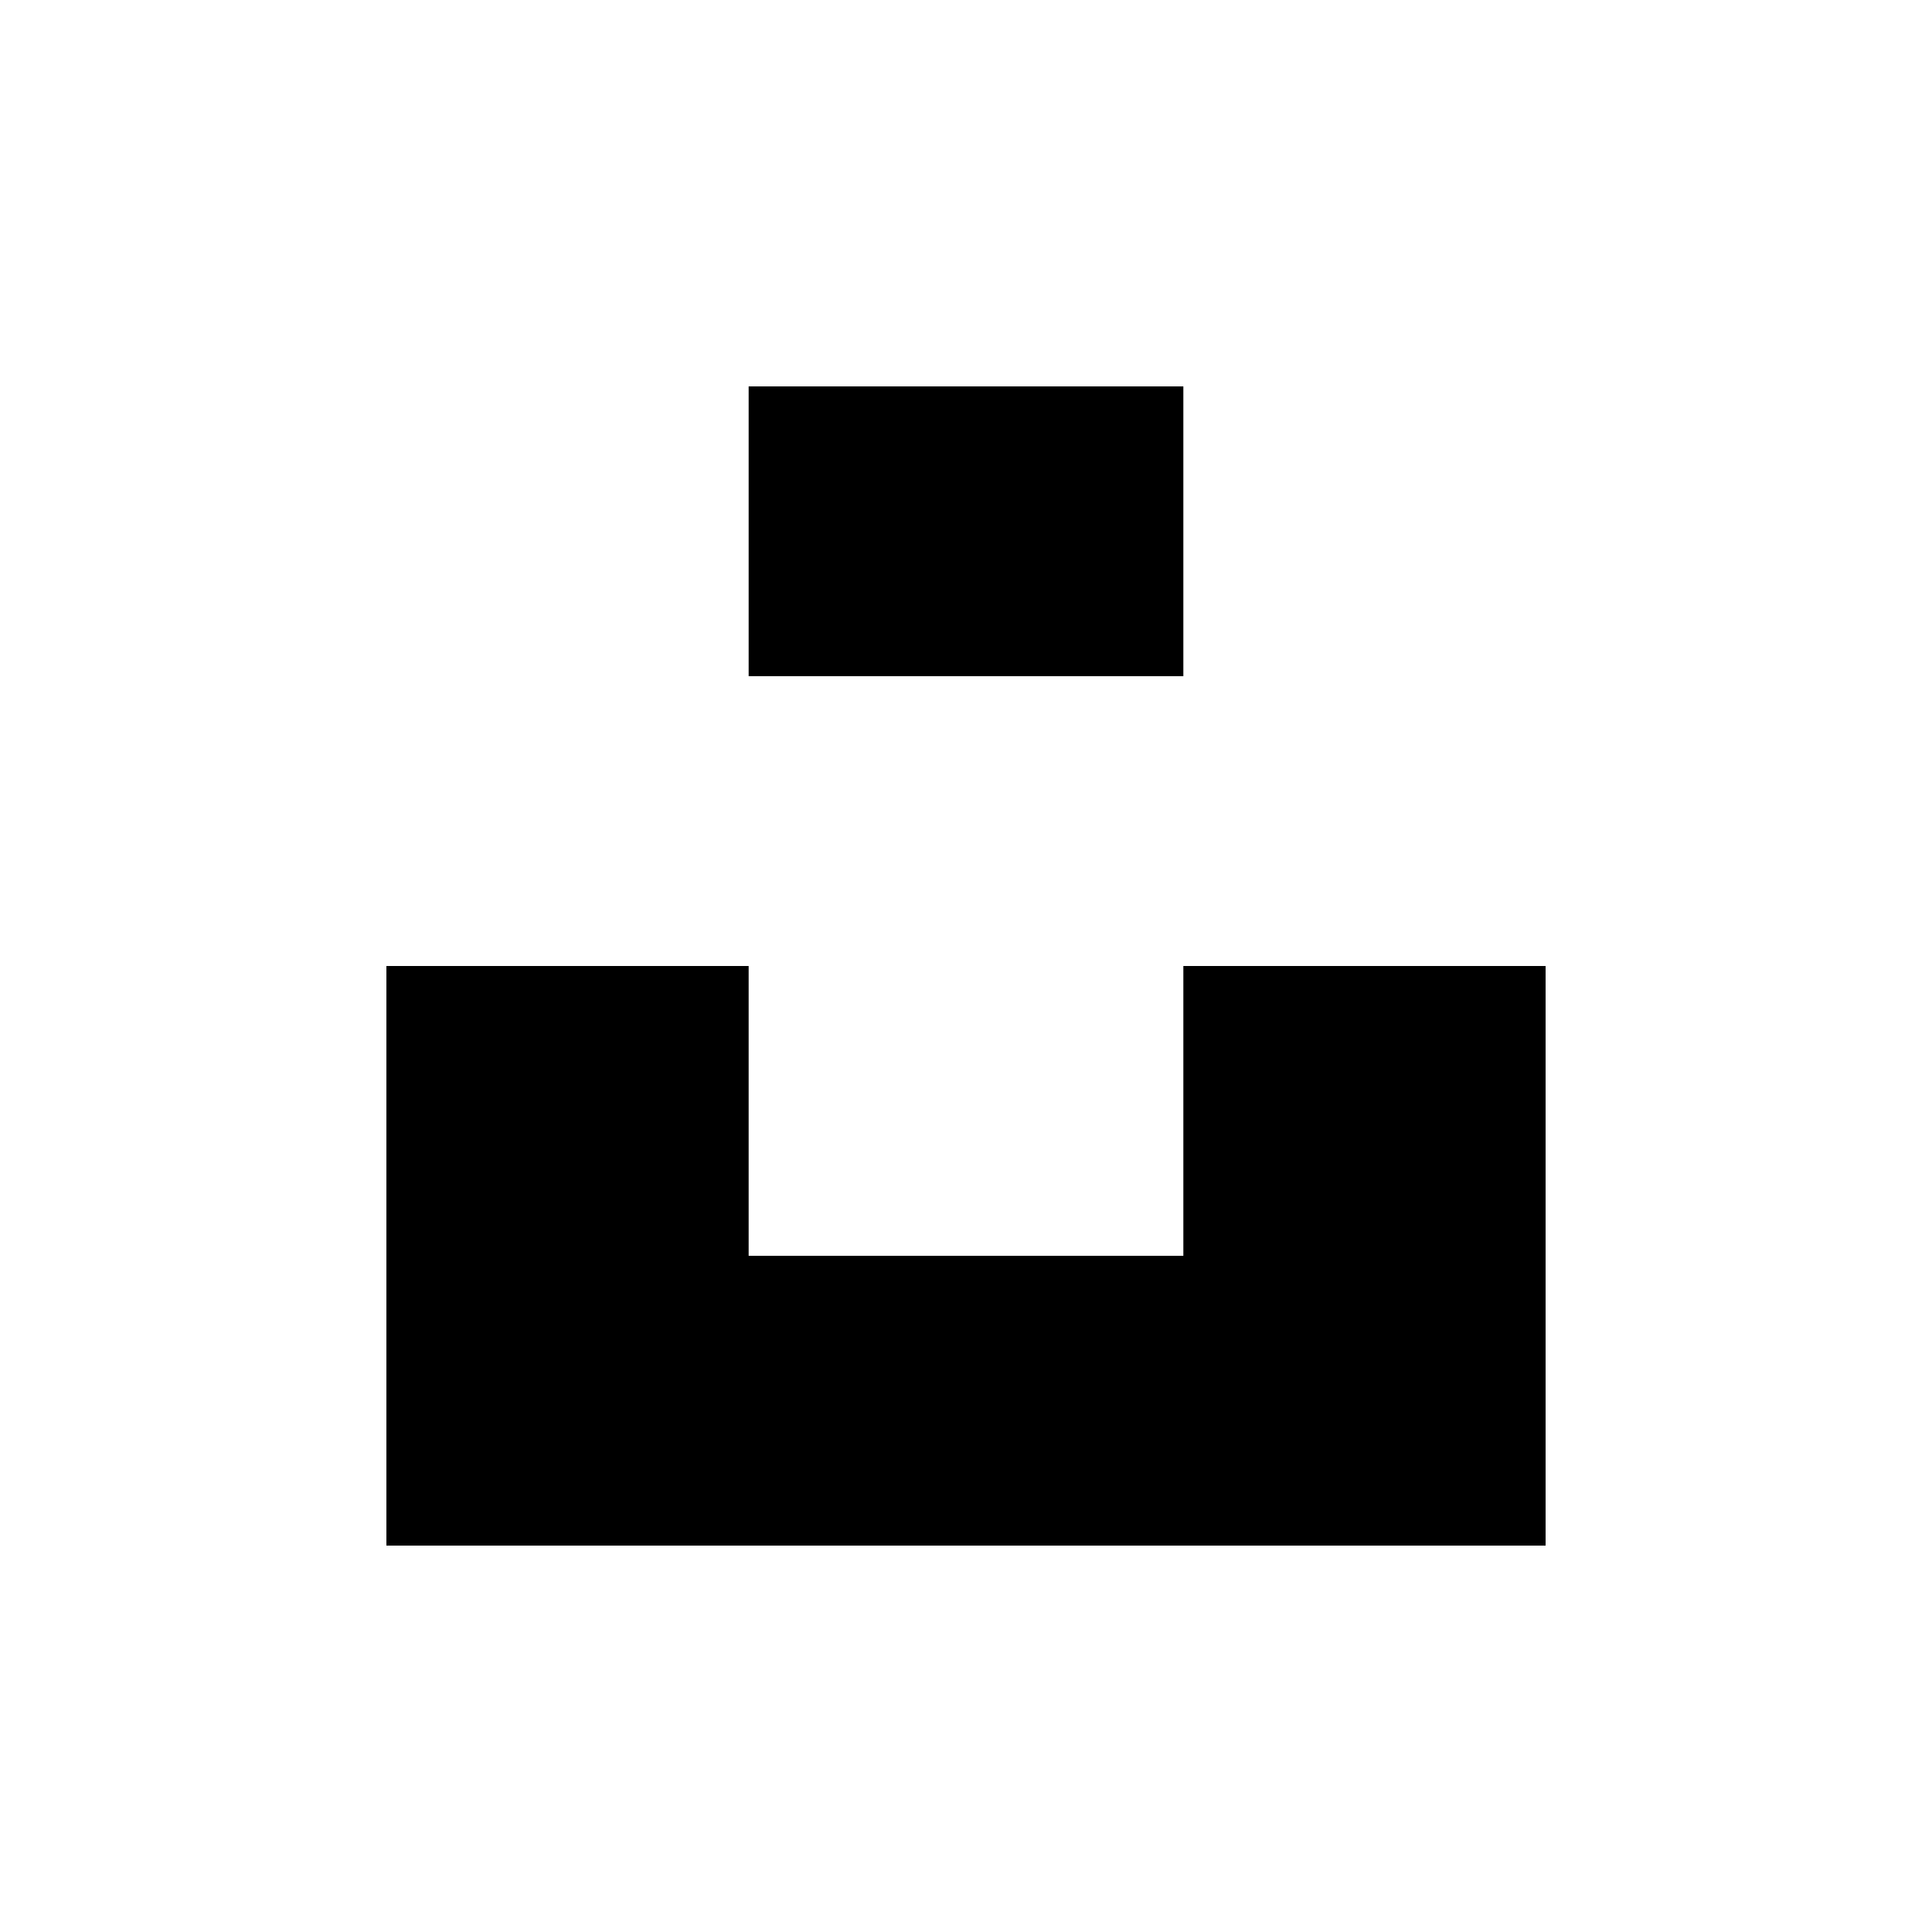
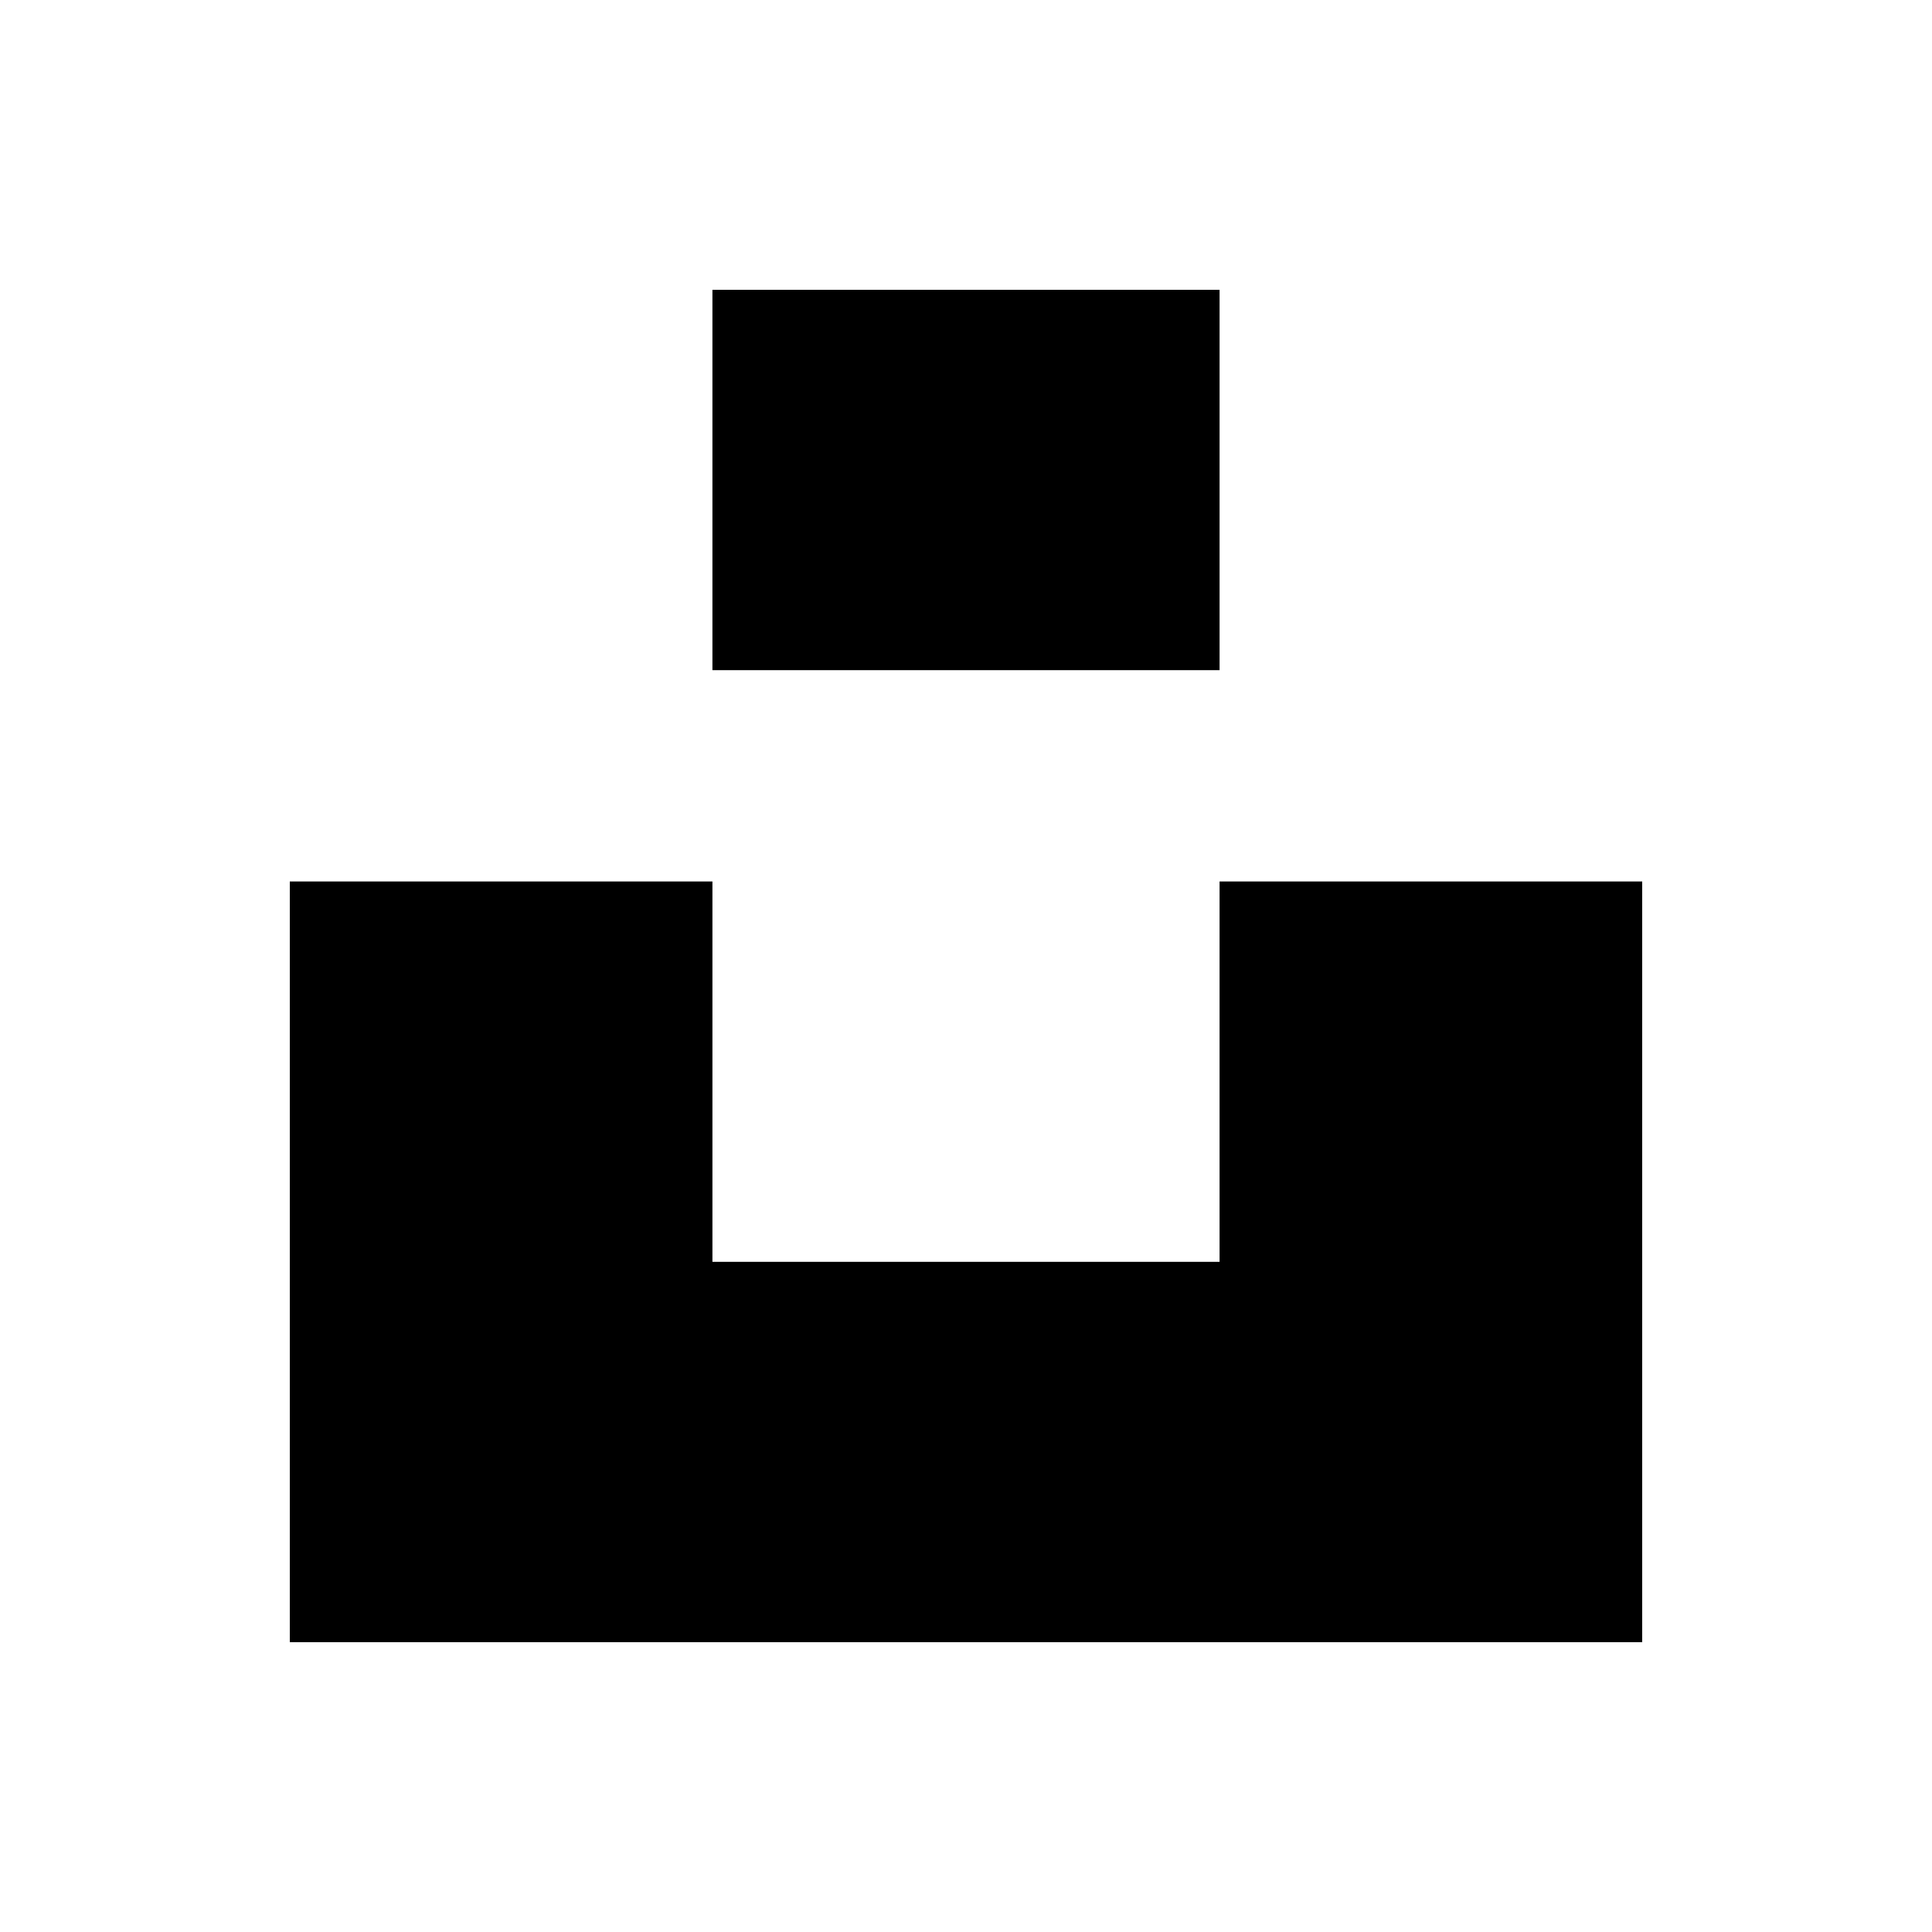
<svg xmlns="http://www.w3.org/2000/svg" aria-label="Unsplash" role="img" viewBox="0 0 512 512">
  <path d="m0 0H512V512H0" fill="#fff" />
-   <path d="M409.6 256v153.6H102.4V256h96v76.8h115.2V256h96zm-96-153.6H198.4v76.8h115.2V102.4z" />
+   <path transform="translate(76.8 76.8) scale(11.2)" d="M10 9V0h12v9H10zm12 5h10v18H0V14h10v9h12v-9z" />
</svg>
